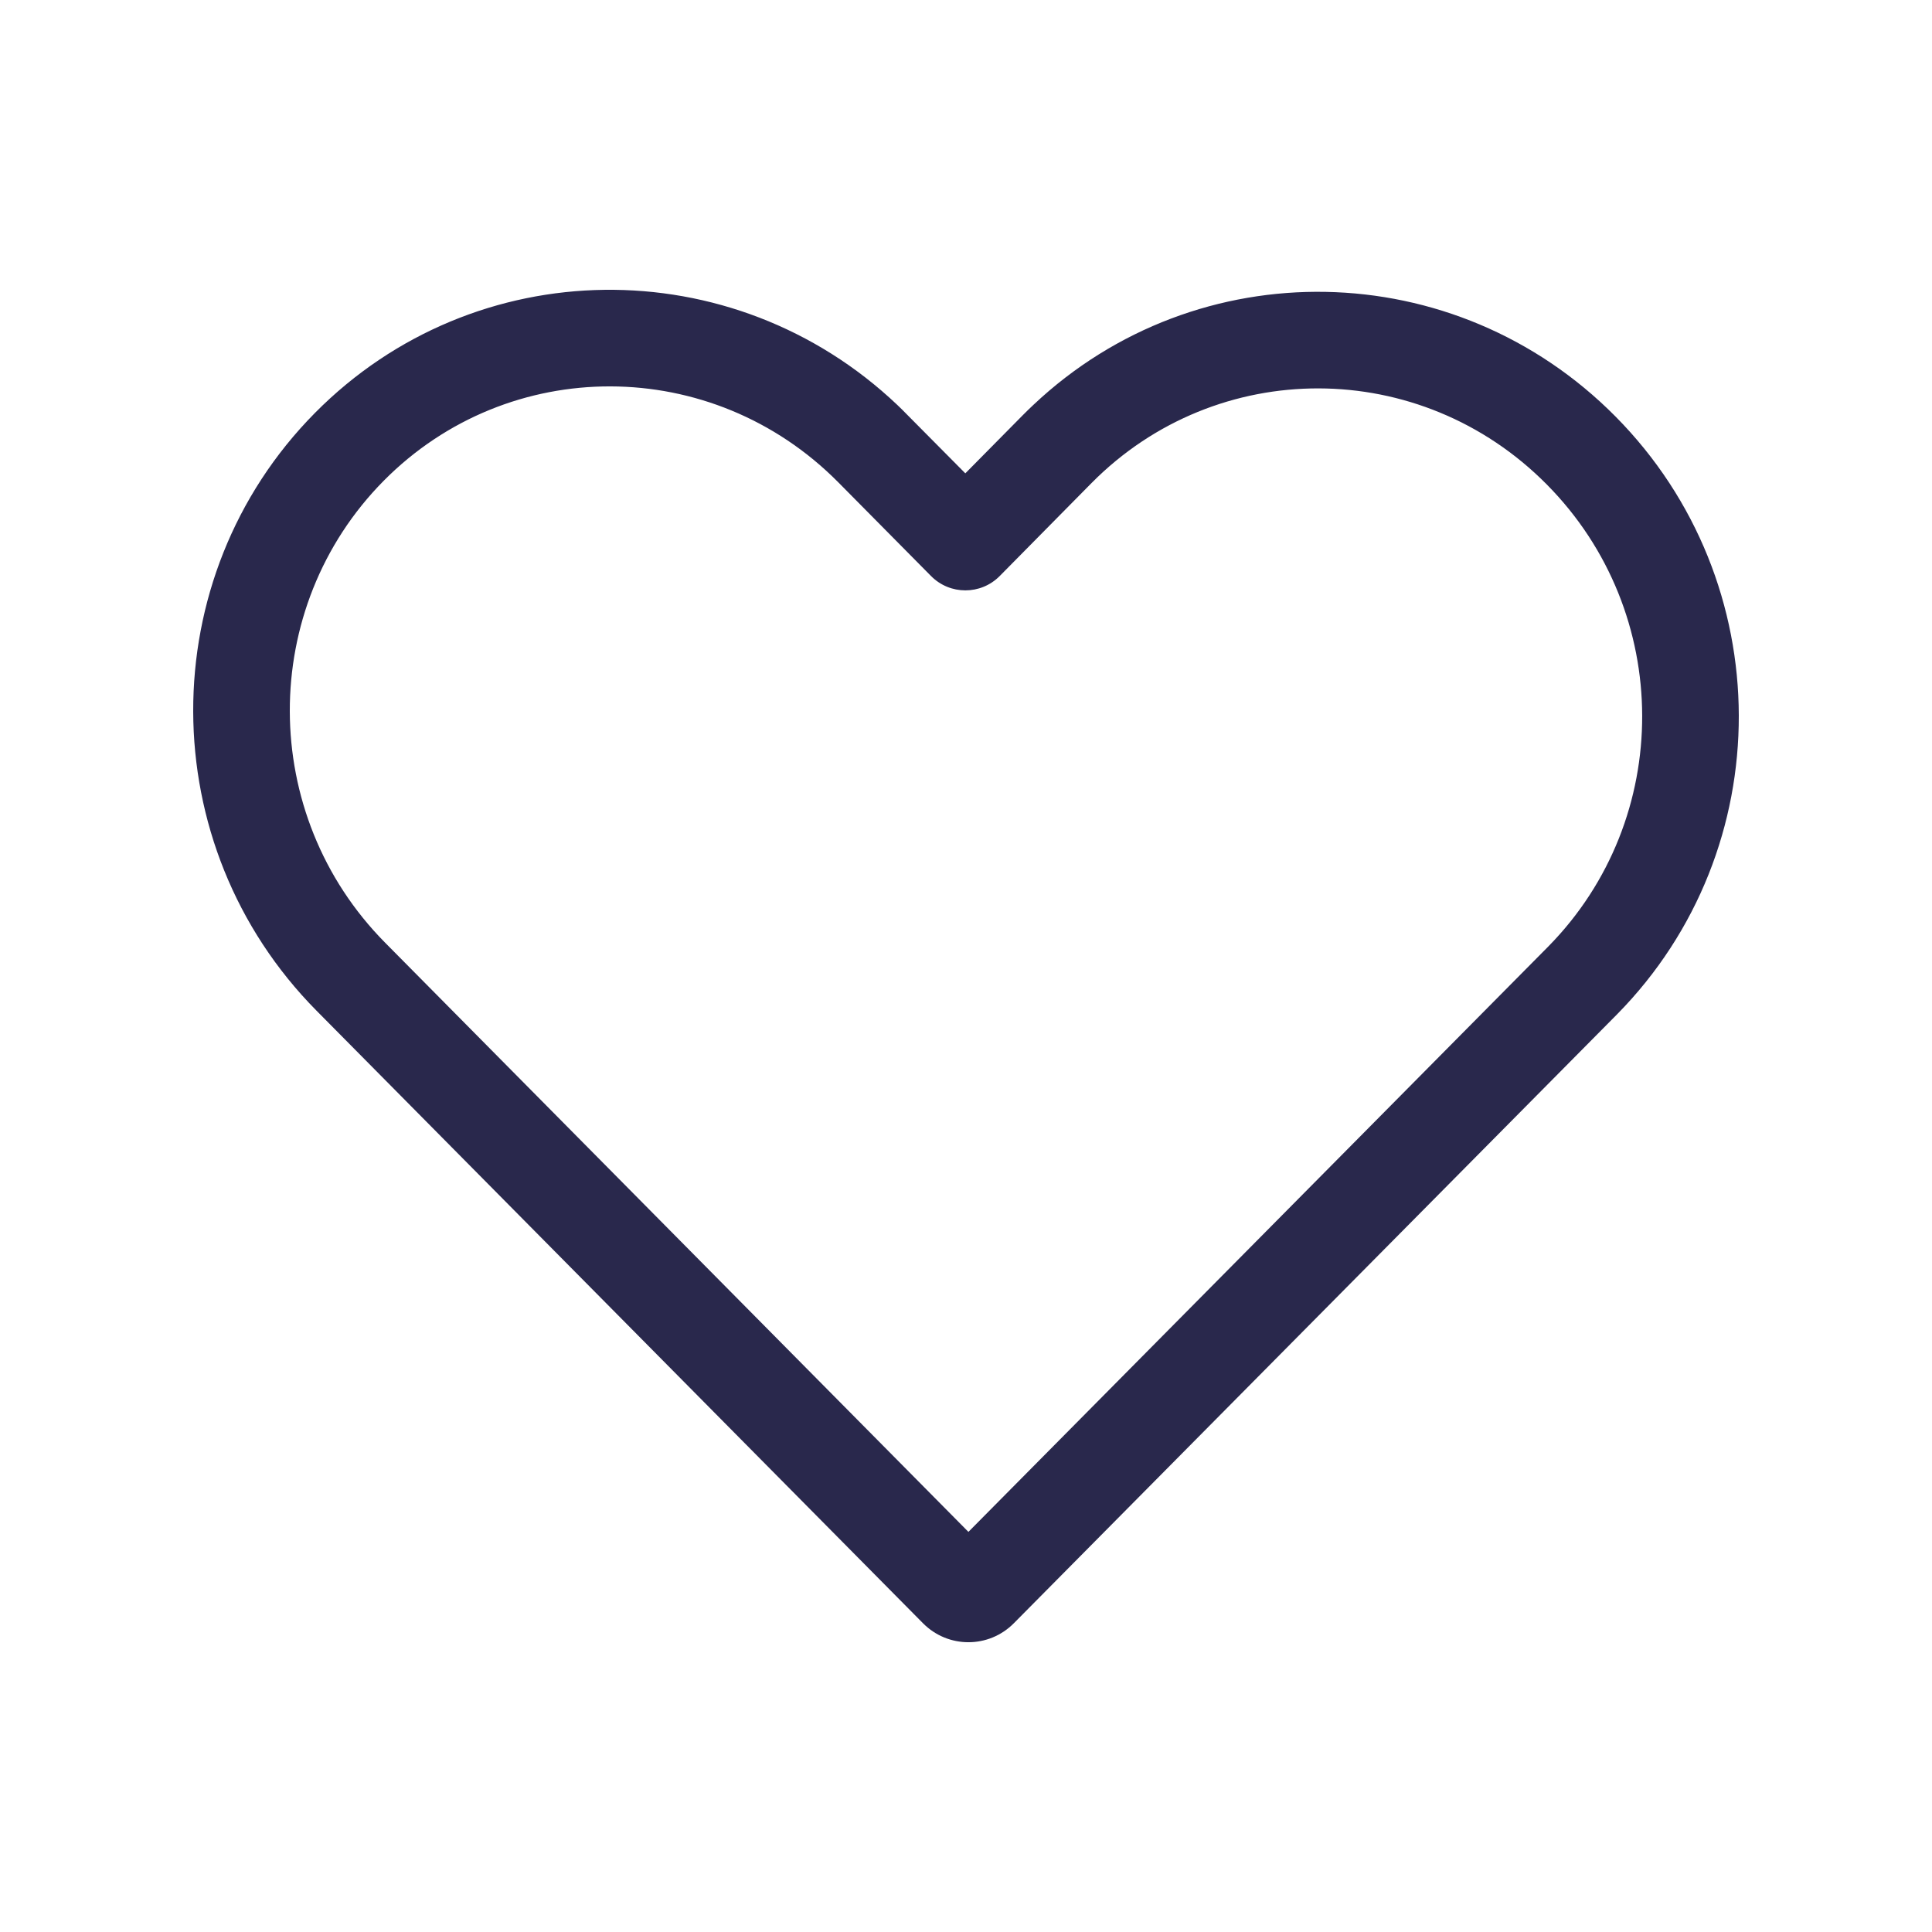
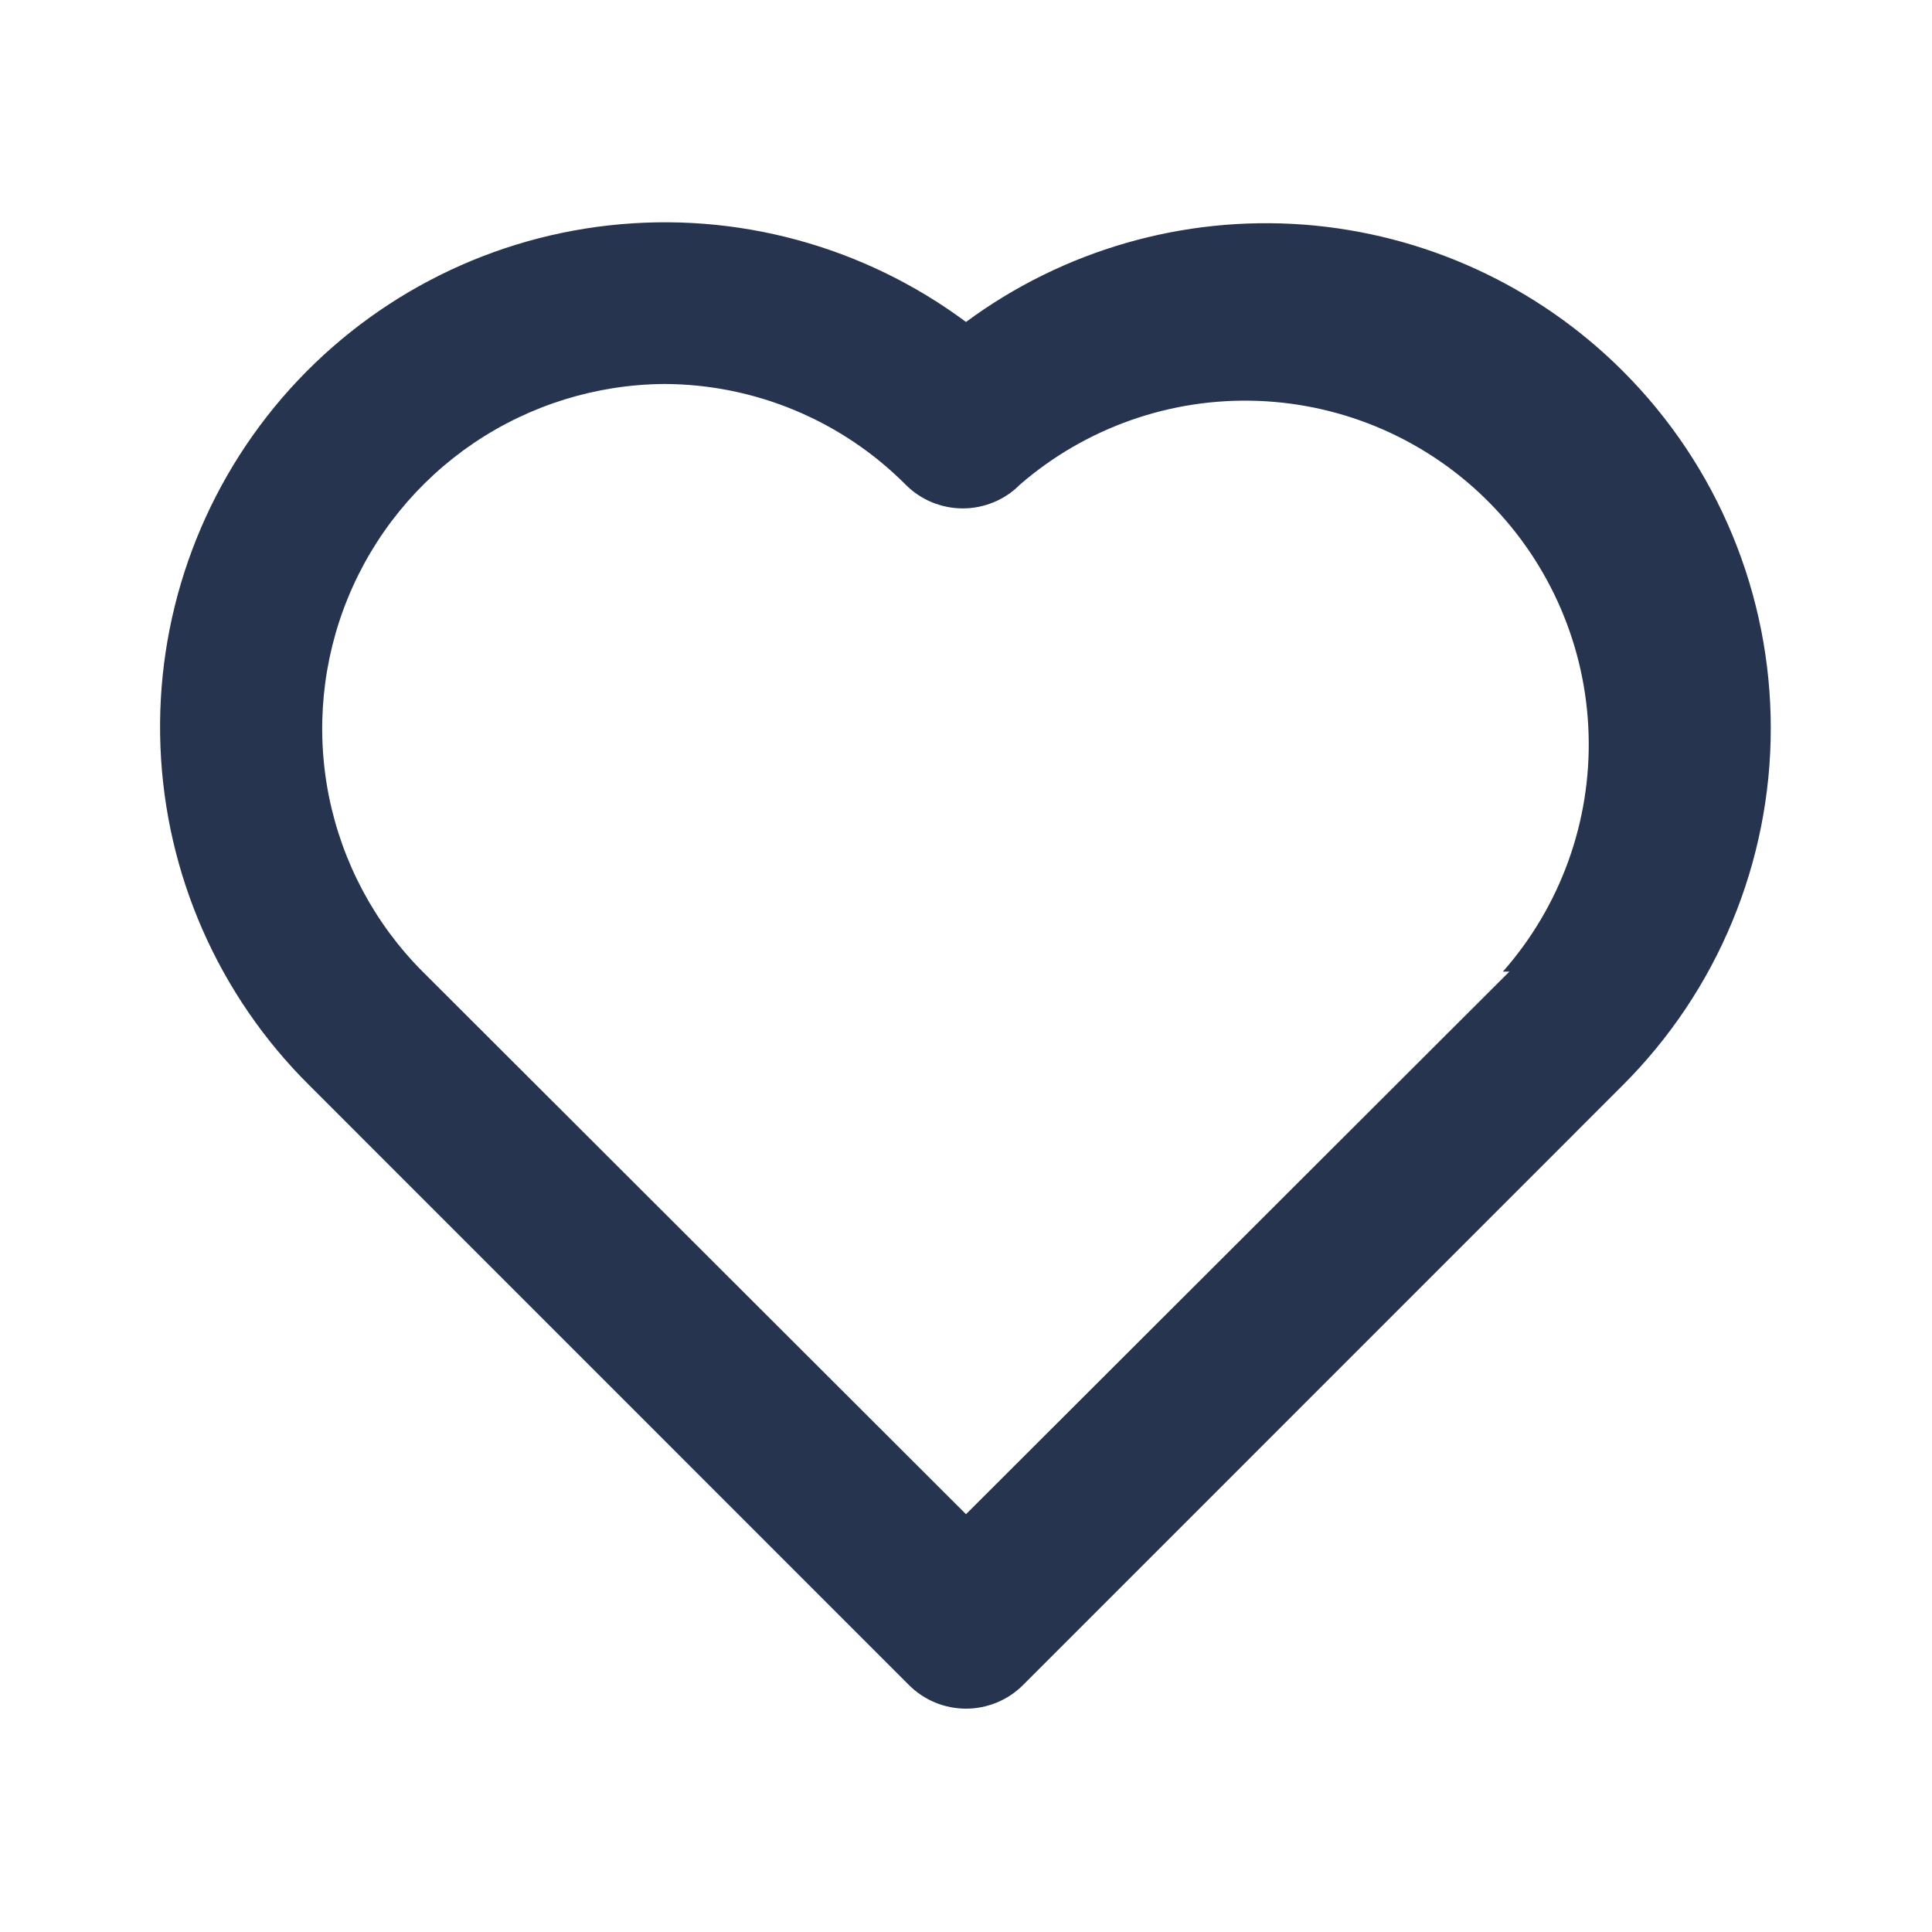
<svg xmlns="http://www.w3.org/2000/svg" width="20" height="20" viewBox="0 0 20 20" fill="none">
-   <path d="M10.496 16.803L16.741 10.499C18.425 8.789 18.42 6.025 16.724 4.312C15.061 2.633 12.396 2.59 10.698 4.191C10.661 4.225 10.625 4.261 10.589 4.297L9.993 4.9L9.388 4.29C9.355 4.256 9.322 4.223 9.288 4.191C7.586 2.577 4.917 2.602 3.261 4.274C1.573 5.979 1.581 8.75 3.277 10.463L9.554 16.803C9.814 17.066 10.236 17.066 10.496 16.803ZM11.3 5C12.596 3.691 14.703 3.692 16.013 5.016C17.325 6.341 17.327 8.477 16.029 9.797L16.028 9.798L10.025 15.858L3.987 9.759C2.674 8.433 2.673 6.29 3.972 4.977C5.265 3.671 7.37 3.672 8.678 4.993L9.638 5.963C9.834 6.161 10.153 6.161 10.349 5.963L11.3 5Z" fill="#29284C" />
+   <path d="M16.8 3.842C15.915 2.957 14.742 2.419 13.494 2.325C12.246 2.232 11.006 2.59 10 3.333C8.94 2.545 7.62 2.187 6.307 2.333C4.993 2.478 3.784 3.116 2.922 4.117C2.06 5.119 1.609 6.41 1.661 7.73C1.712 9.05 2.262 10.302 3.2 11.233L9.408 17.442C9.486 17.52 9.578 17.582 9.679 17.624C9.781 17.666 9.89 17.688 10 17.688C10.11 17.688 10.219 17.666 10.32 17.624C10.422 17.582 10.514 17.52 10.592 17.442L16.8 11.233C17.285 10.748 17.671 10.172 17.933 9.538C18.196 8.904 18.331 8.224 18.331 7.538C18.331 6.851 18.196 6.171 17.933 5.537C17.671 4.903 17.285 4.327 16.8 3.842ZM15.625 10.058L10 15.675L4.375 10.058C3.879 9.561 3.542 8.928 3.404 8.239C3.267 7.55 3.336 6.836 3.603 6.186C3.87 5.536 4.323 4.98 4.905 4.586C5.487 4.193 6.173 3.98 6.875 3.975C7.813 3.977 8.713 4.352 9.375 5.017C9.452 5.095 9.545 5.157 9.646 5.199C9.748 5.241 9.857 5.263 9.967 5.263C10.077 5.263 10.185 5.241 10.287 5.199C10.389 5.157 10.481 5.095 10.558 5.017C11.24 4.426 12.121 4.116 13.023 4.15C13.925 4.184 14.78 4.559 15.415 5.2C16.05 5.841 16.419 6.699 16.445 7.601C16.472 8.503 16.155 9.381 15.558 10.058H15.625Z" fill="#26344F" />
</svg>
